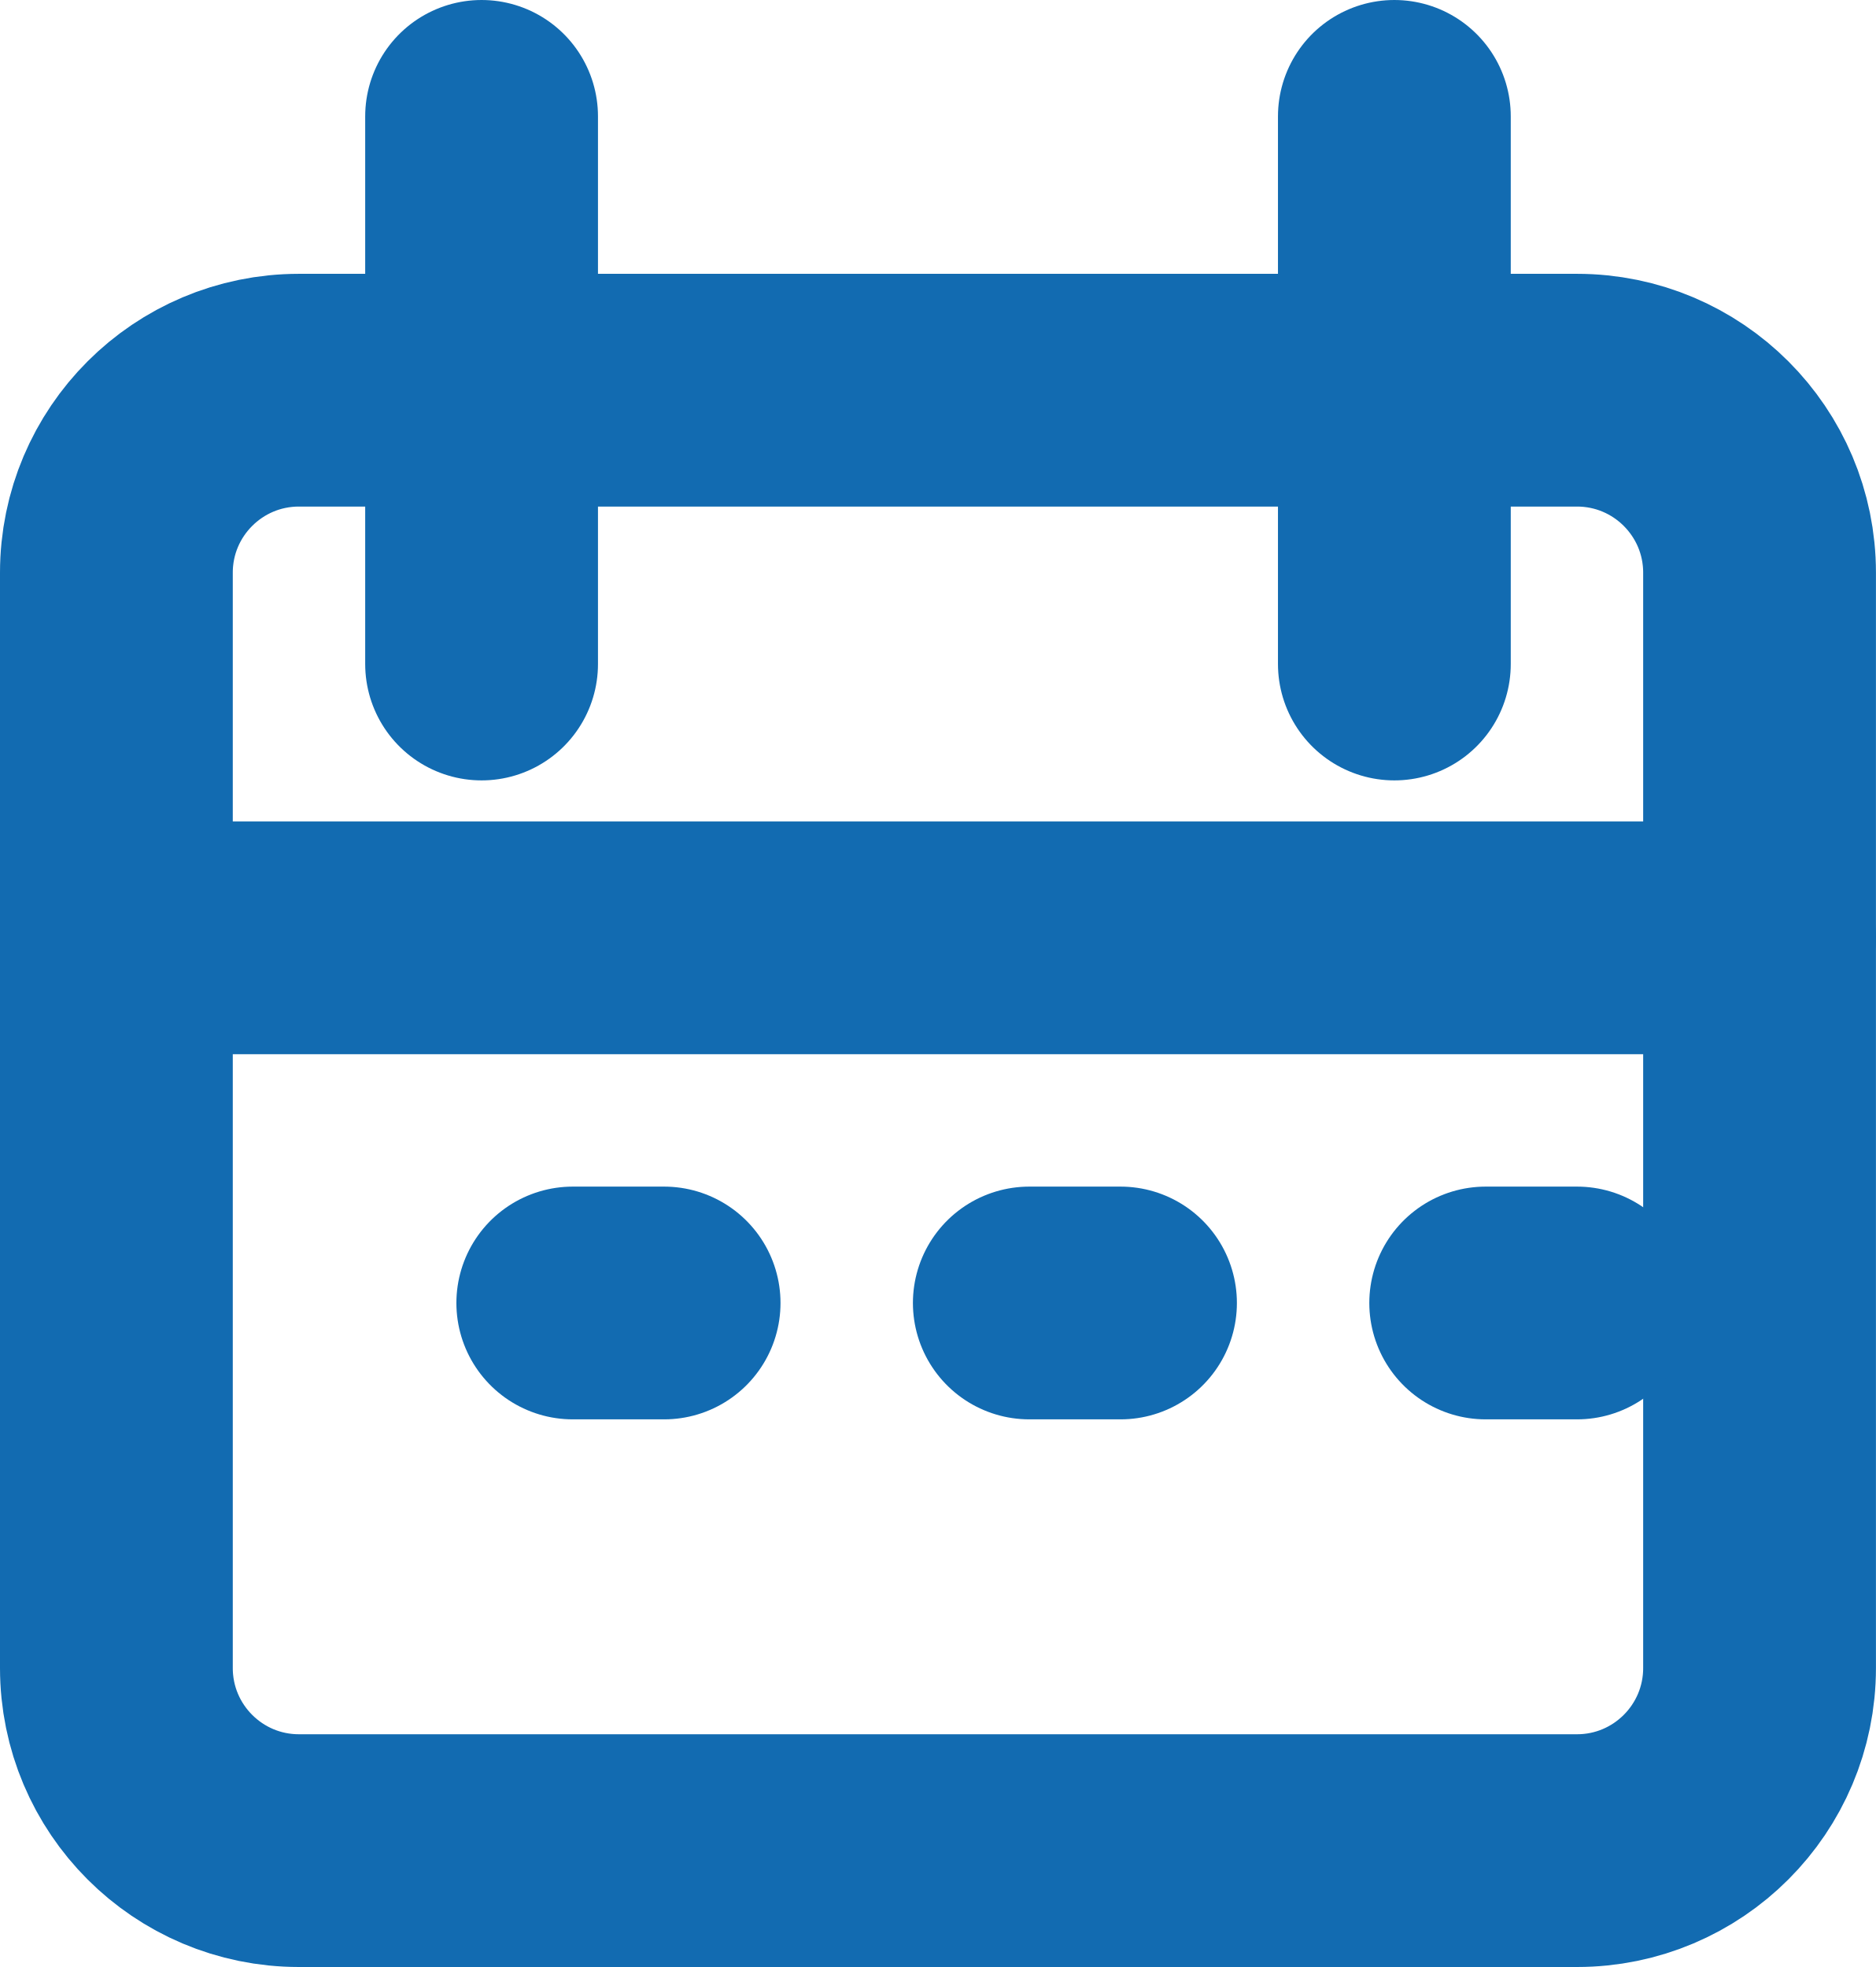
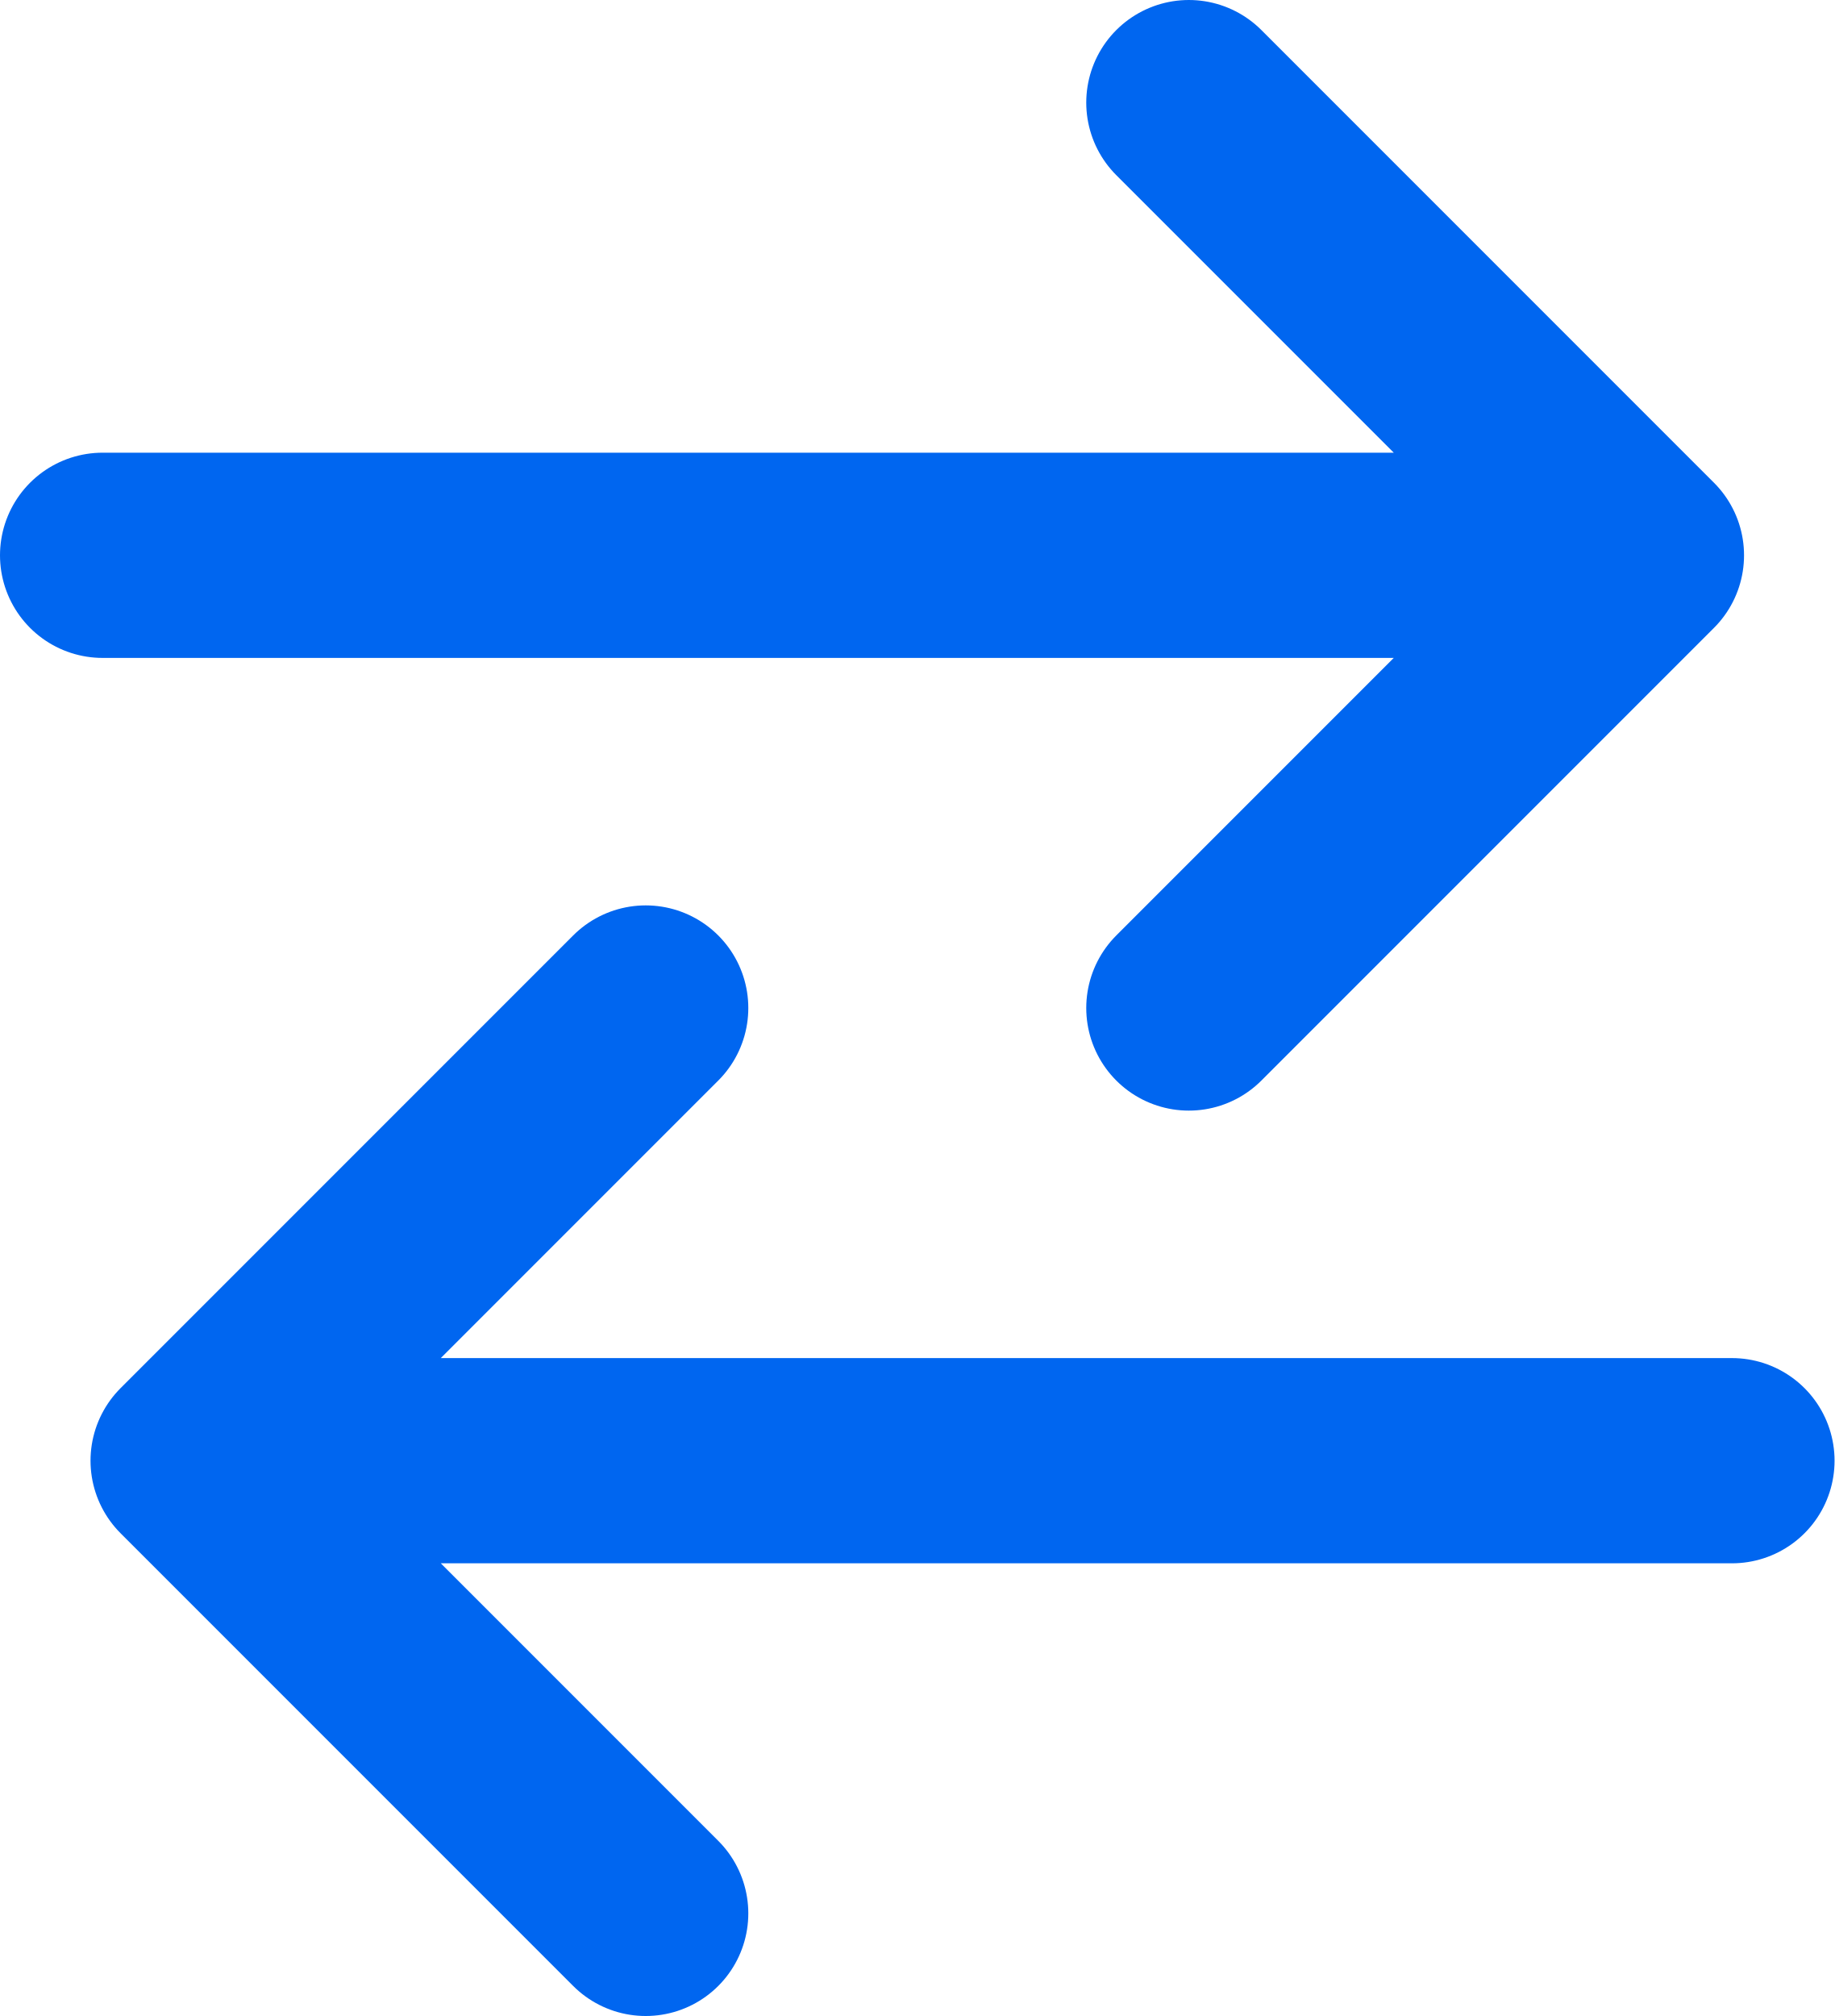
- <svg xmlns="http://www.w3.org/2000/svg" preserveAspectRatio="none" overflow="visible" style="display: block;" width="13.7" height="14.367" viewBox="0 0 13.7 14.367" fill="none">
+ <svg xmlns="http://www.w3.org/2000/svg" preserveAspectRatio="none" overflow="visible" style="display: block;" width="15.2" height="16.7" viewBox="0 0 15.2 16.7" fill="none">
  <g id="Group">
-     <path id="Vector" d="M11.517 2.85H2.183C1.447 2.85 0.85 3.447 0.85 4.183V12.183C0.85 12.92 1.447 13.517 2.183 13.517H11.517C12.253 13.517 12.85 12.92 12.85 12.183V4.183C12.85 3.447 12.253 2.85 11.517 2.85Z" stroke="#126BB1" stroke-width="1.7" stroke-linecap="round" stroke-linejoin="round" />
-     <path id="Vector_2" d="M3.517 0.85V4.85M10.183 0.85V4.85M0.85 6.85H12.85M4.183 9.517H4.85M7.517 9.517H8.183M10.85 9.517H11.517" stroke="#126BB1" stroke-width="1.7" stroke-linecap="round" stroke-linejoin="round" />
+     <path id="Vector" d="M0.85 4.6H13.6M9.85 8.35L13.6 4.6L9.85 0.85M14.35 12.1H1.6M5.35 8.35L1.6 12.1L5.35 15.85" stroke="#0066F0" stroke-width="1.7" stroke-linecap="round" stroke-linejoin="round" />
  </g>
</svg>
